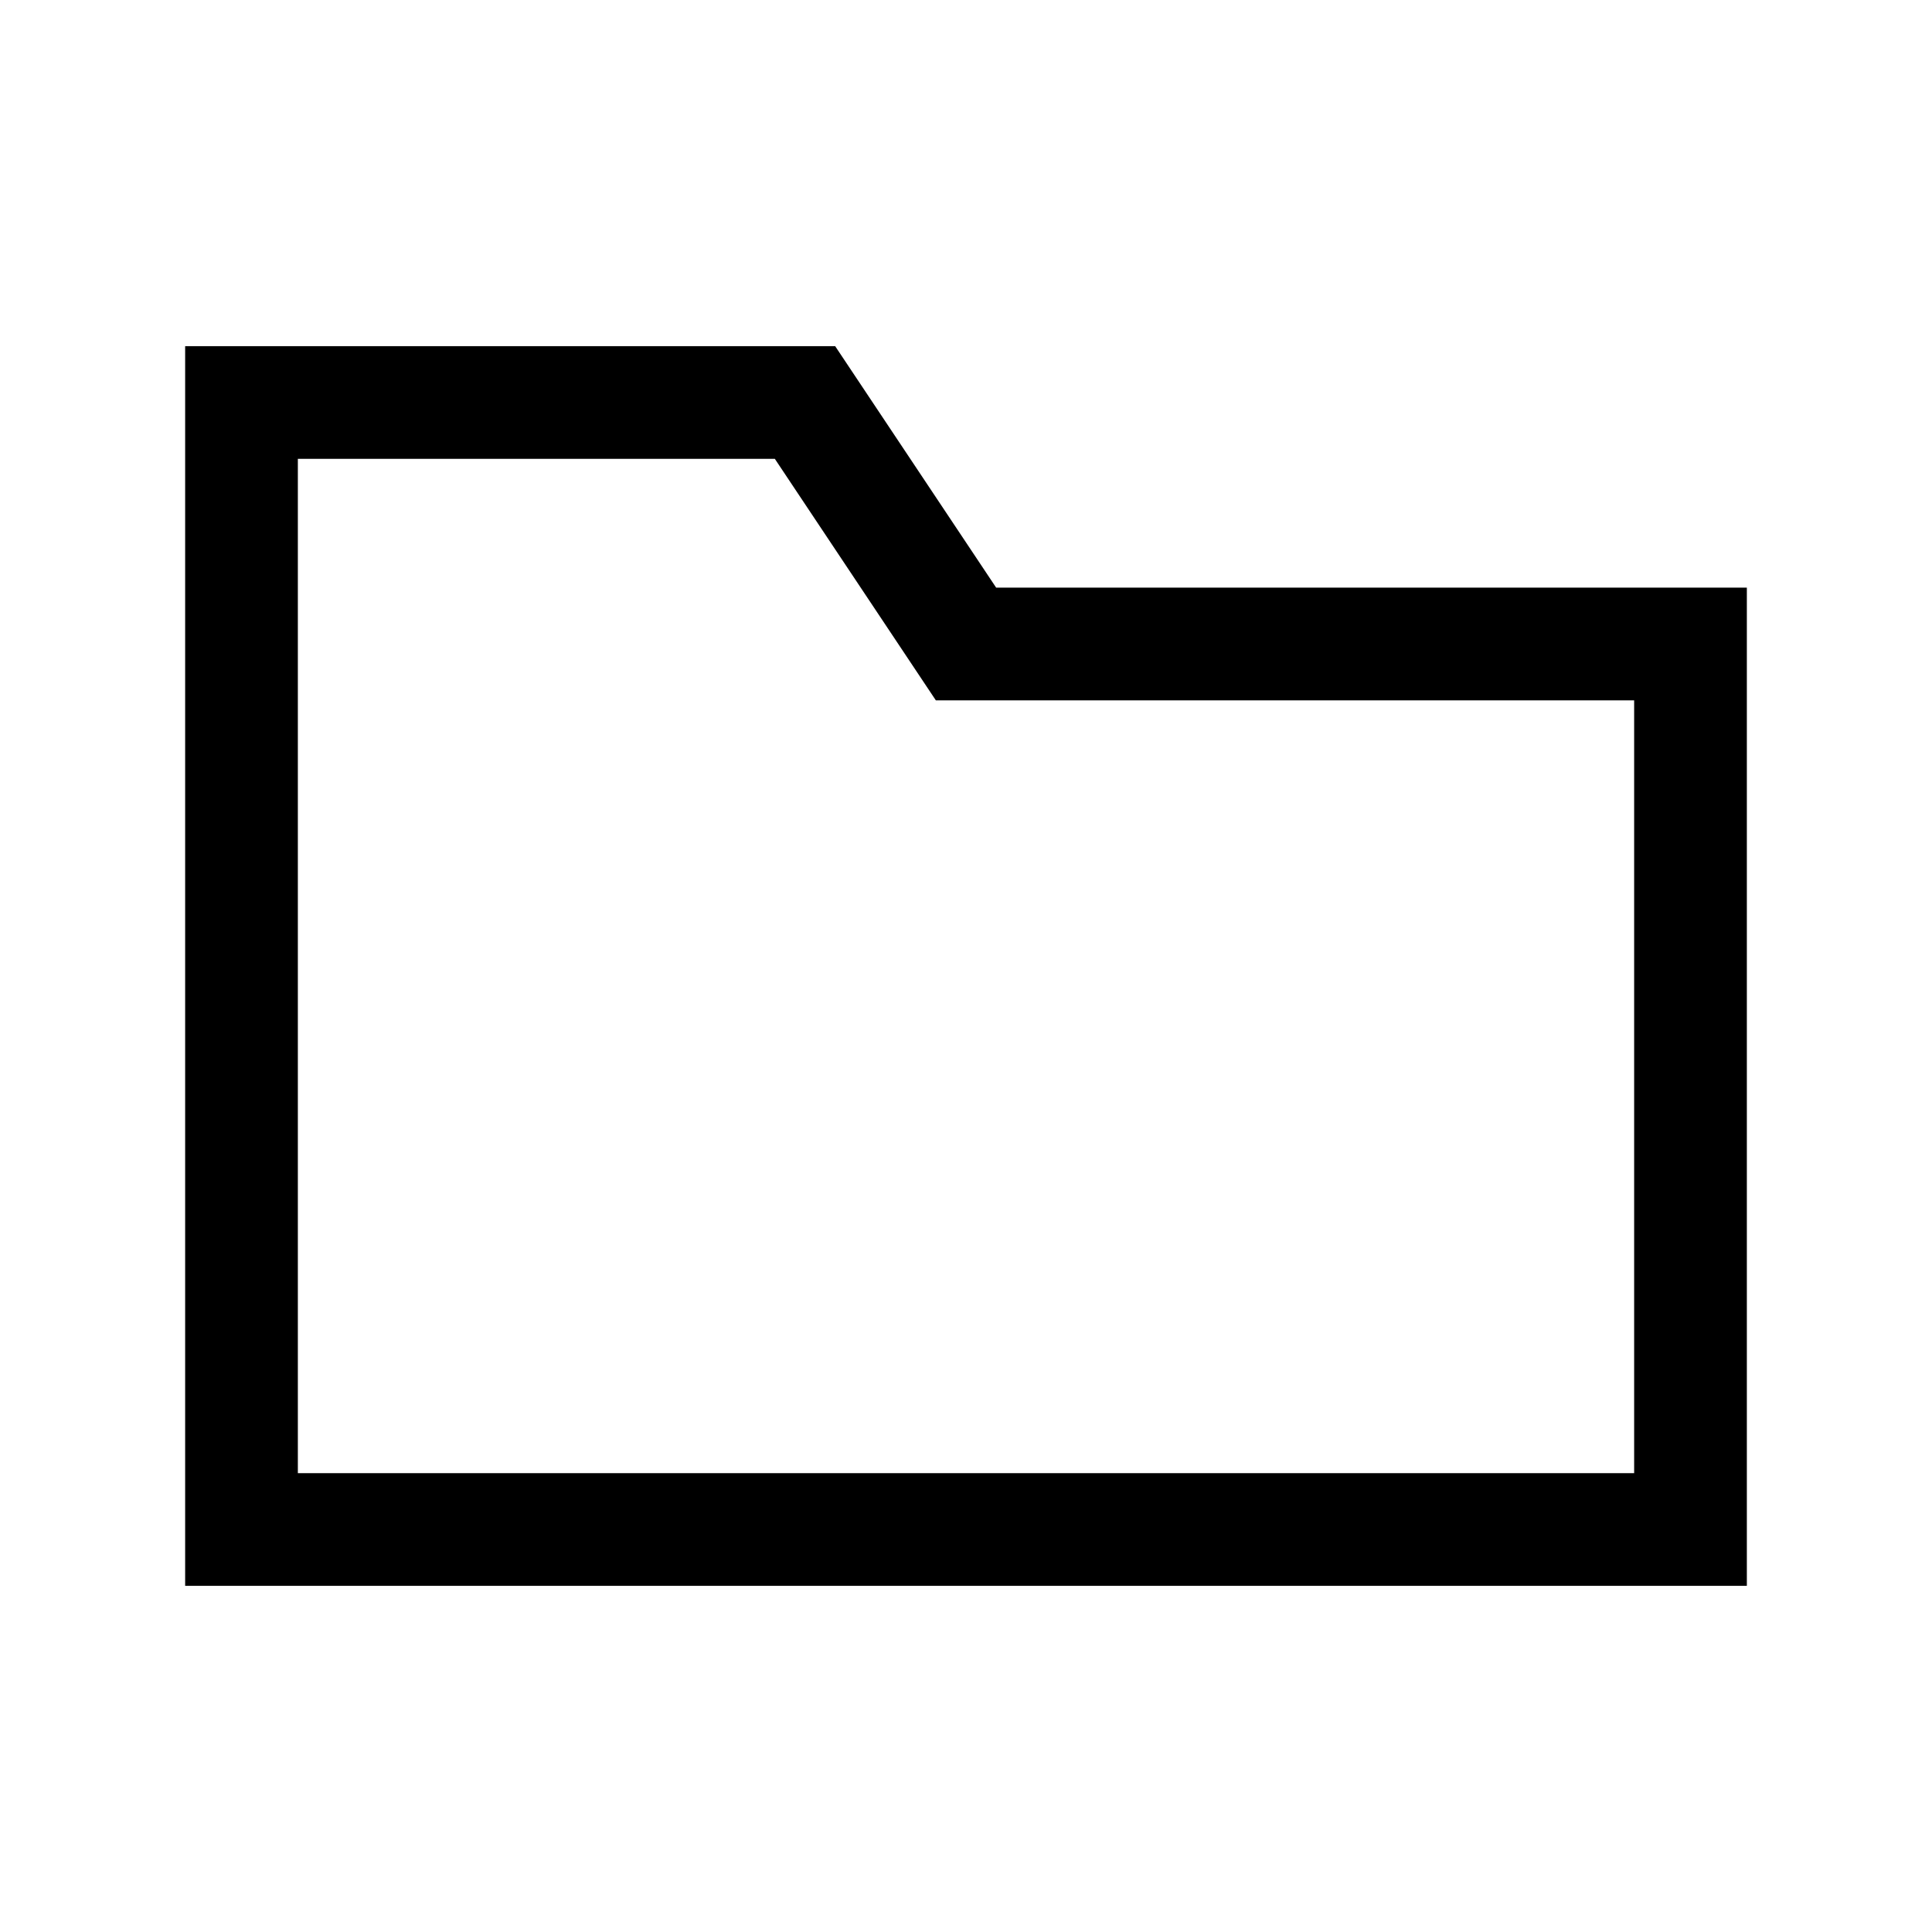
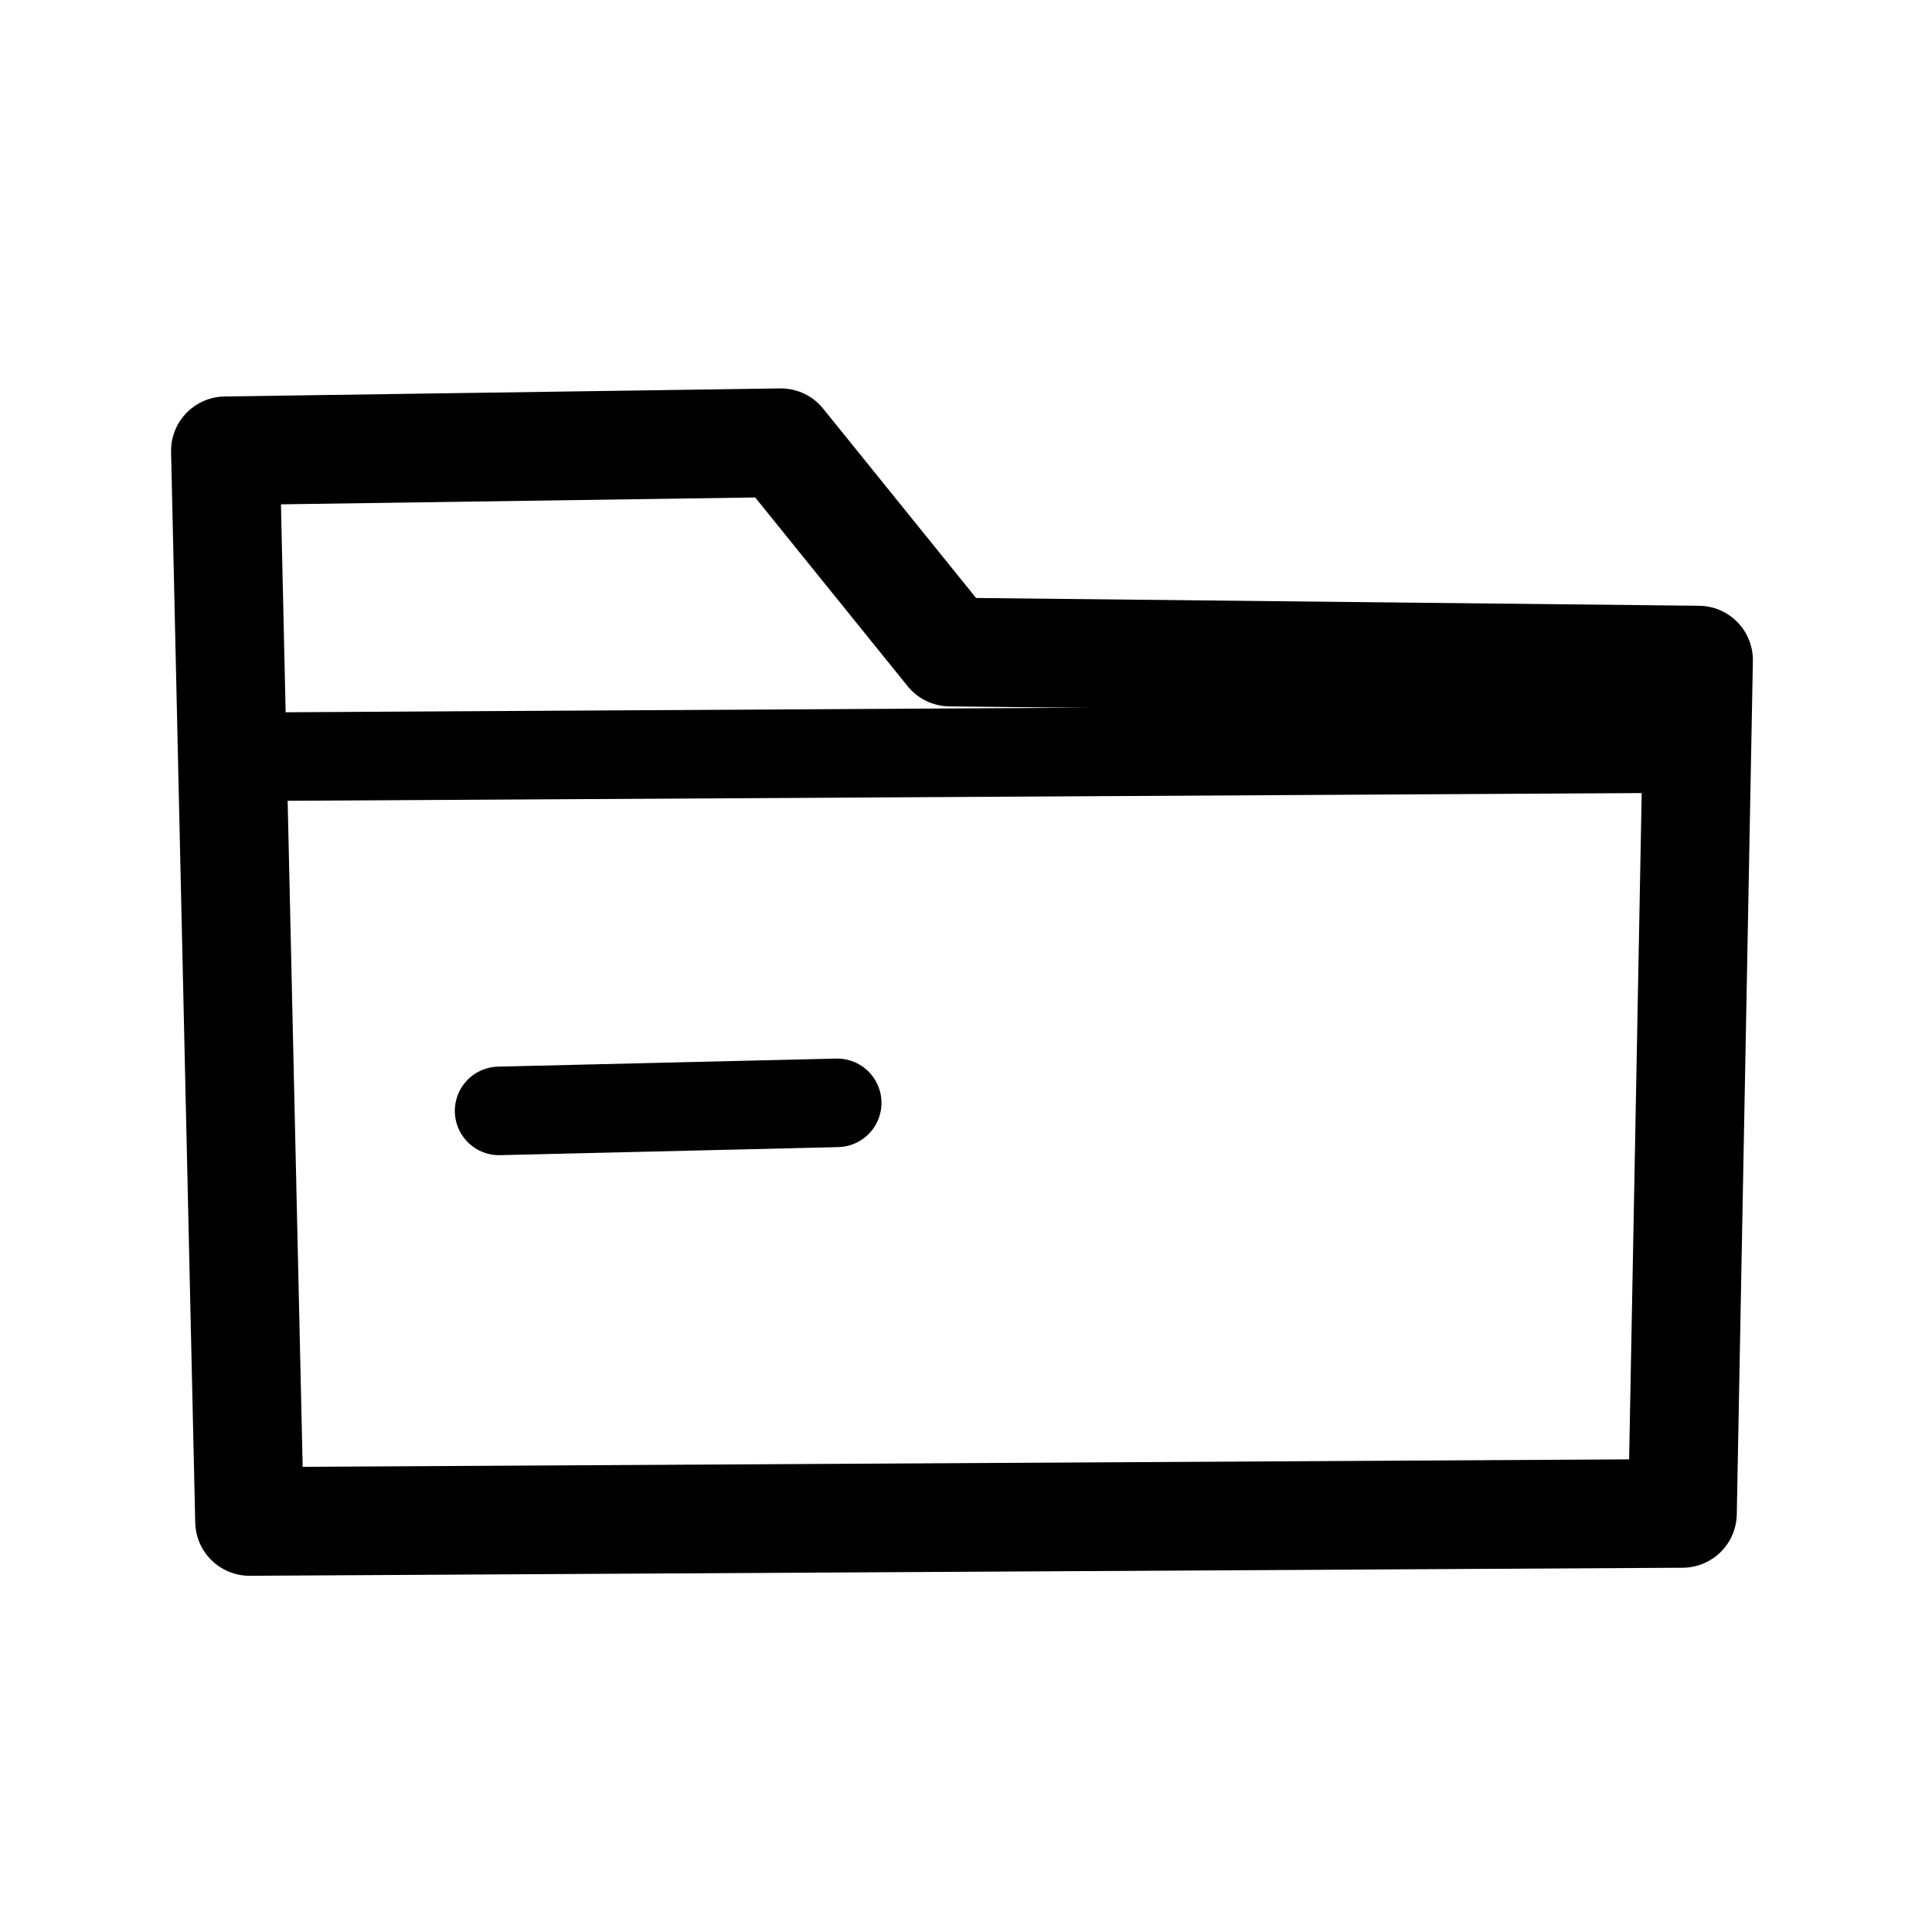
- <svg xmlns="http://www.w3.org/2000/svg" width="18" height="18" viewBox="0 0 24 24" fill="none" stroke="currentColor" stroke-width="1.4" stroke-linecap="square" stroke-linejoin="miter">
-   <path d="M3 5H10L12 8H21V19H3V5Z" />
+ <svg xmlns="http://www.w3.org/2000/svg" width="18" height="18" viewBox="0 0 24 24" fill="none" stroke="currentColor" stroke-width="1.35" stroke-linecap="round" stroke-linejoin="round">
+   <path d="M2.8 5.6L9.7 5.5L11.8 8.1L21.1 8.2L20.9 18.8L3.1 18.9L2.8 5.6Z" />
+   <path d="M3.2 9.4L20.7 9.3" stroke-width="1.1" />
+   <path d="M6.2 13.8L10.4 13.7" stroke-width="1.1" />
</svg>
